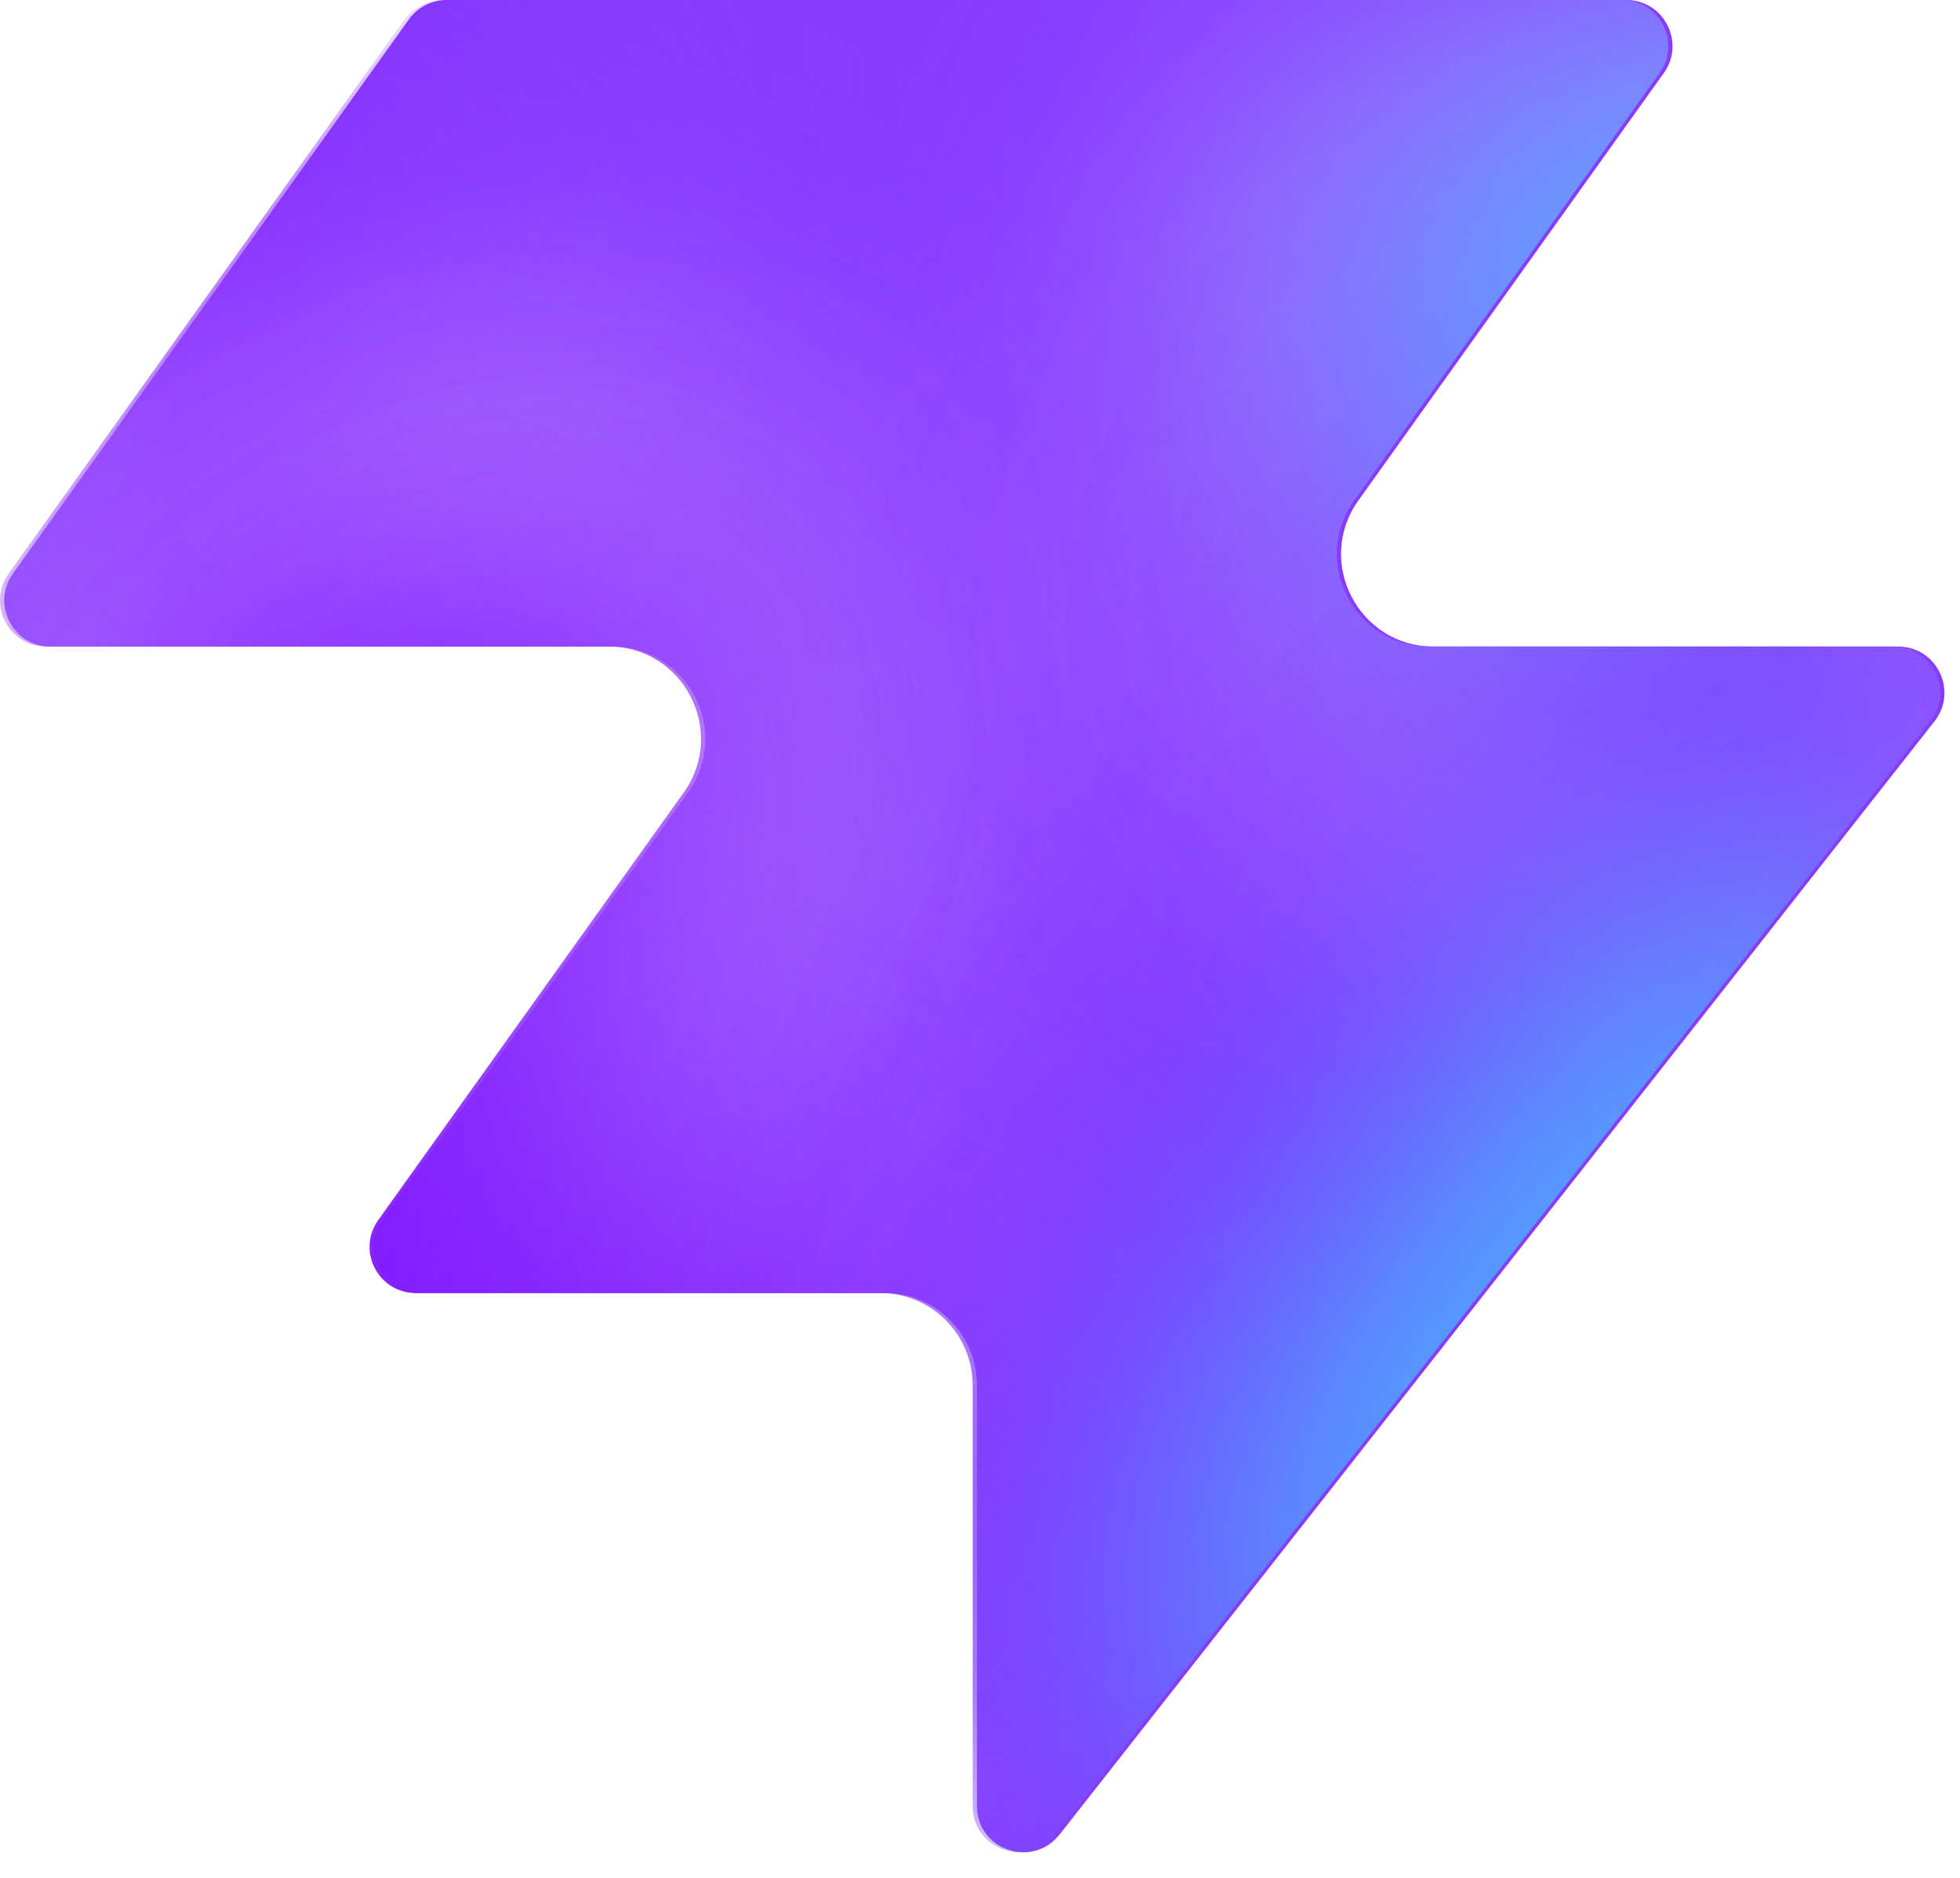
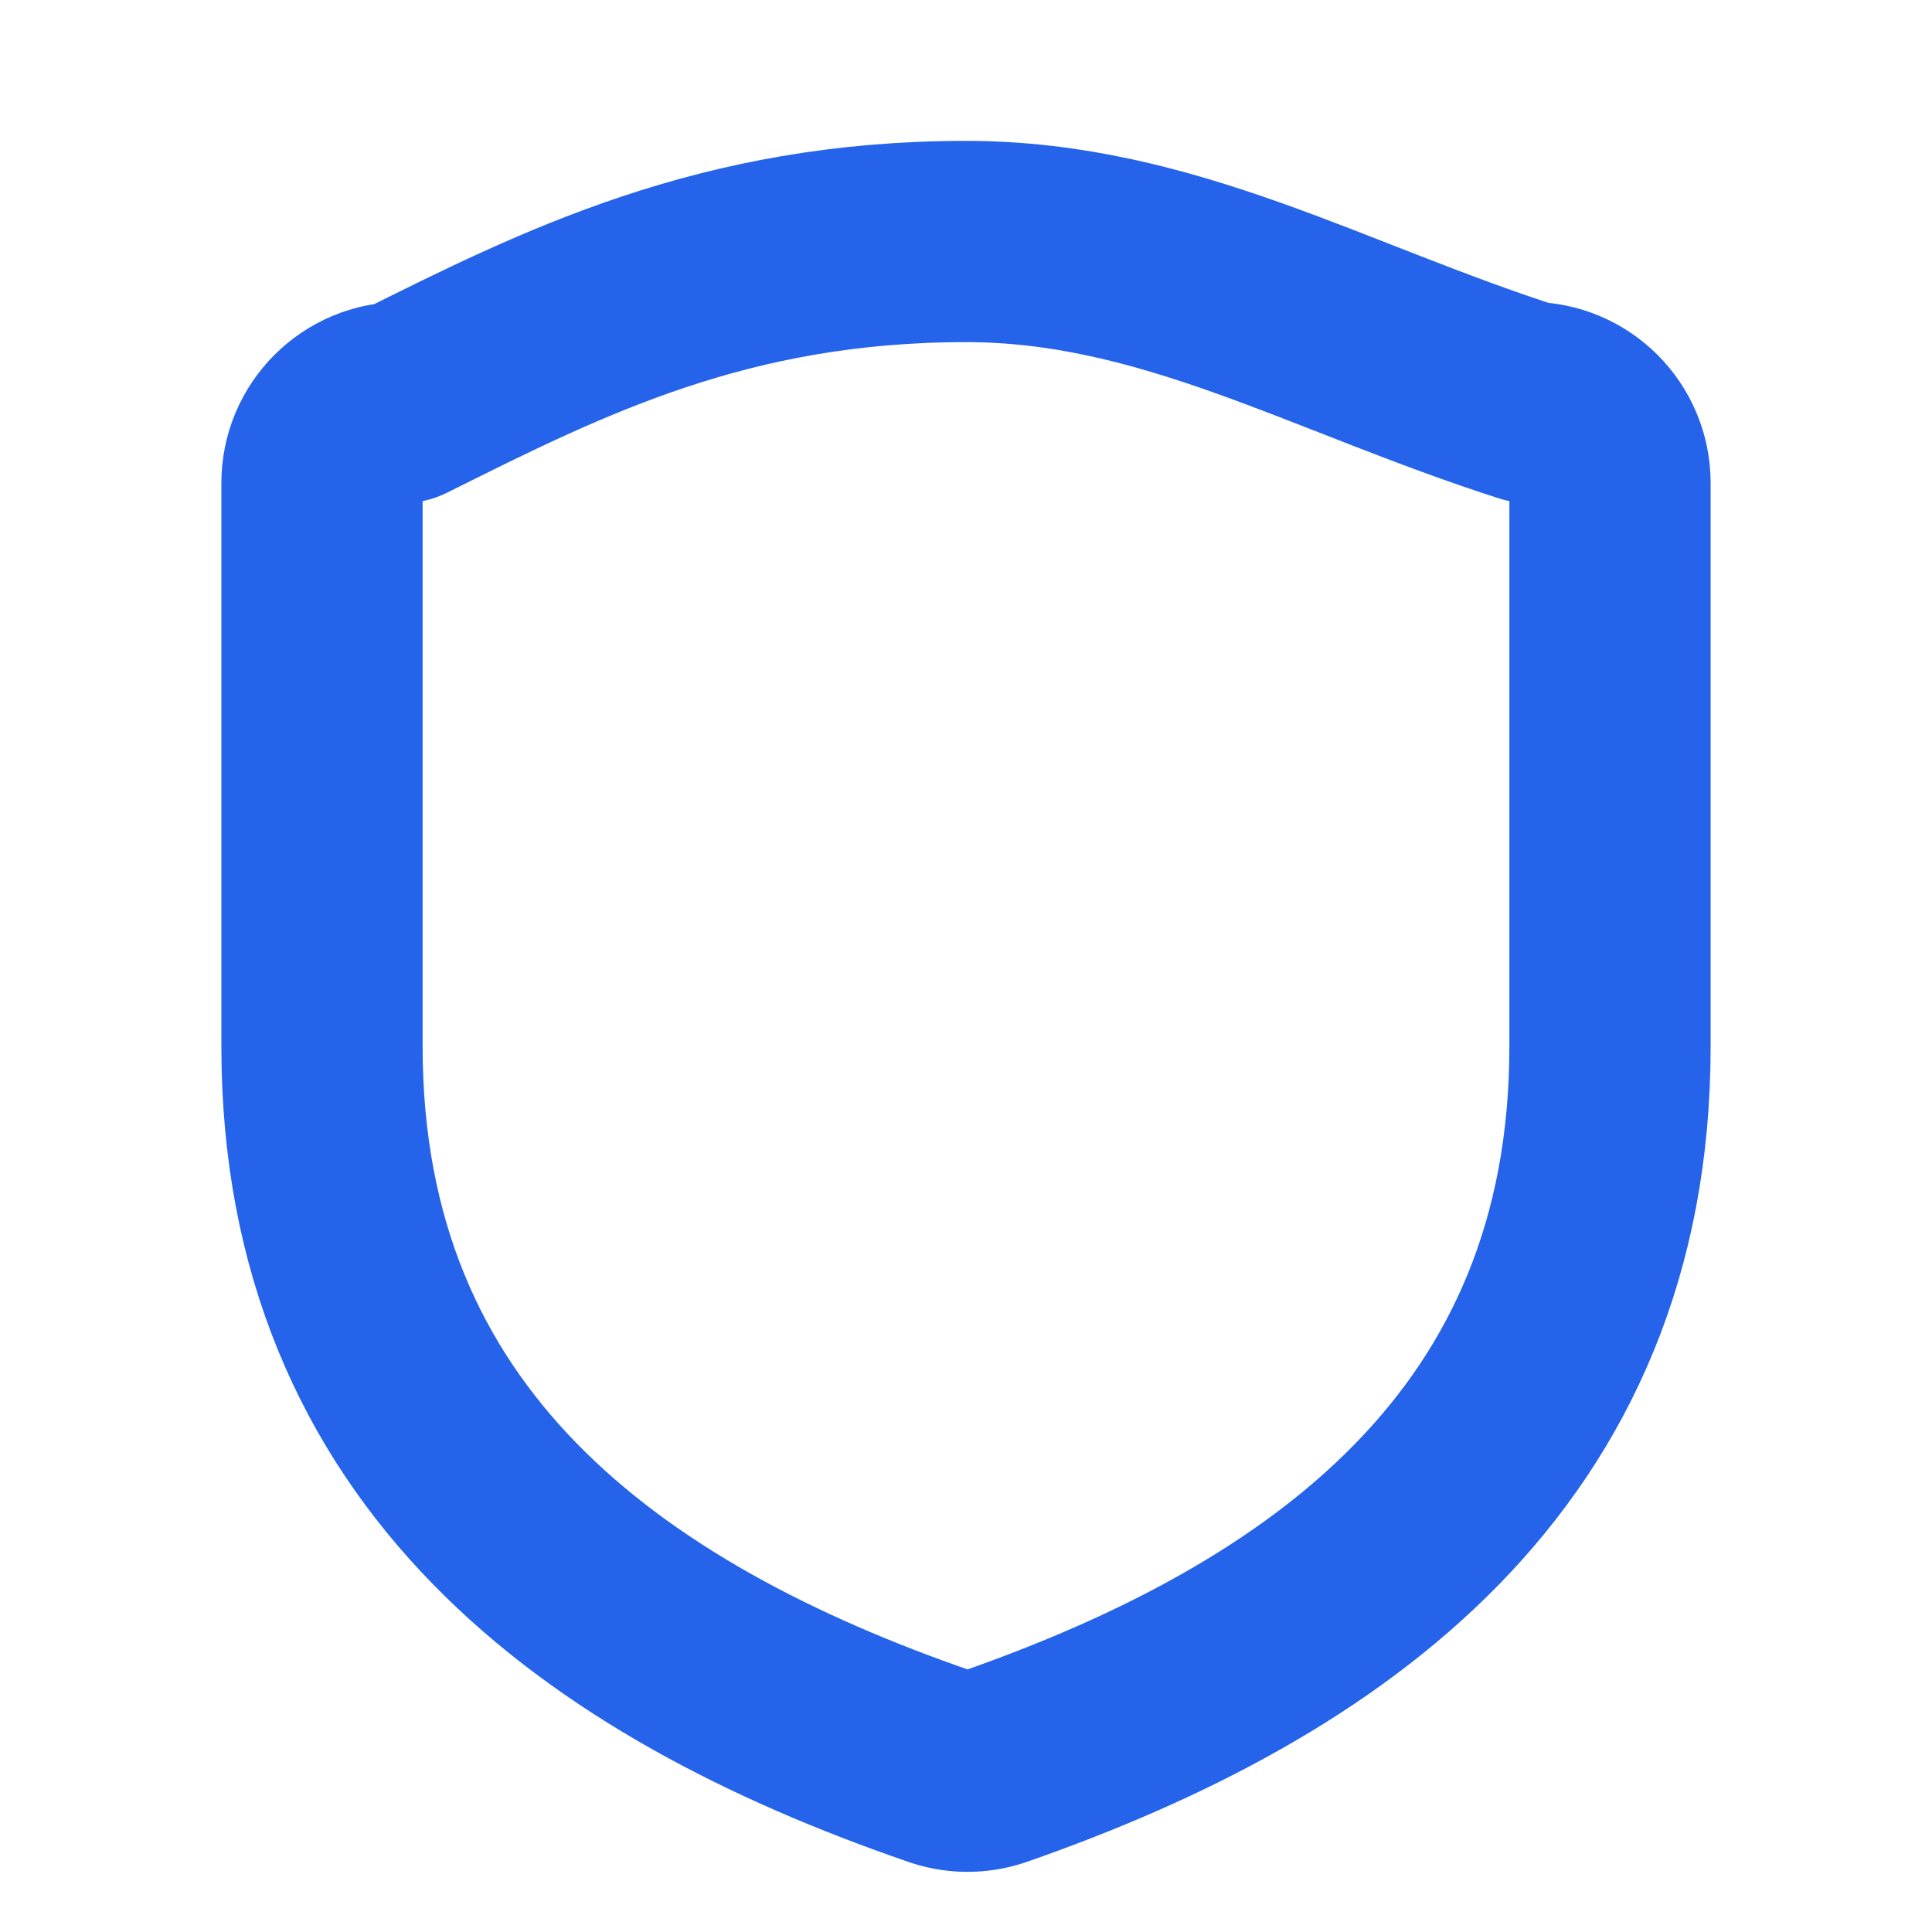
- <svg xmlns="http://www.w3.org/2000/svg" width="48" height="46" fill="none" viewBox="0 0 48 46">
-   <path fill="#863bff" d="M25.946 44.938c-.664.845-2.021.375-2.021-.698V33.937a2.26 2.26 0 0 0-2.262-2.262H10.287c-.92 0-1.456-1.04-.92-1.788l7.48-10.471c1.07-1.497 0-3.578-1.842-3.578H1.237c-.92 0-1.456-1.04-.92-1.788L10.013.474c.214-.297.556-.474.92-.474h28.894c.92 0 1.456 1.04.92 1.788l-7.48 10.471c-1.07 1.498 0 3.579 1.842 3.579h11.377c.943 0 1.473 1.088.89 1.83L25.947 44.94z" style="fill:#863bff;fill:color(display-p3 .525 .23 1);fill-opacity:1" />
-   <mask id="a" width="48" height="46" x="0" y="0" maskUnits="userSpaceOnUse" style="mask-type:alpha">
-     <path fill="#000" d="M25.842 44.938c-.664.844-2.021.375-2.021-.698V33.937a2.26 2.26 0 0 0-2.262-2.262H10.183c-.92 0-1.456-1.04-.92-1.788l7.48-10.471c1.07-1.498 0-3.579-1.842-3.579H1.133c-.92 0-1.456-1.04-.92-1.787L9.91.473c.214-.297.556-.474.92-.474h28.894c.92 0 1.456 1.04.92 1.788l-7.48 10.471c-1.07 1.498 0 3.578 1.842 3.578h11.377c.943 0 1.473 1.088.89 1.832L25.843 44.94z" style="fill:#000;fill-opacity:1" />
-   </mask>
-   <g mask="url(#a)">
-     <g filter="url(#b)">
-       <ellipse cx="5.508" cy="14.704" fill="#ede6ff" rx="5.508" ry="14.704" style="fill:#ede6ff;fill:color(display-p3 .927 .903 1);fill-opacity:1" transform="matrix(.00324 1 1 -.00324 -4.47 31.516)" />
-     </g>
-     <g filter="url(#c)">
-       <ellipse cx="10.399" cy="29.851" fill="#ede6ff" rx="10.399" ry="29.851" style="fill:#ede6ff;fill:color(display-p3 .927 .903 1);fill-opacity:1" transform="matrix(.00324 1 1 -.00324 -39.328 7.883)" />
-     </g>
-     <g filter="url(#d)">
-       <ellipse cx="5.508" cy="30.487" fill="#7e14ff" rx="5.508" ry="30.487" style="fill:#7e14ff;fill:color(display-p3 .492 .077 1);fill-opacity:1" transform="rotate(89.814 -25.913 -14.639)scale(1 -1)" />
-     </g>
-     <g filter="url(#e)">
-       <ellipse cx="5.508" cy="30.599" fill="#7e14ff" rx="5.508" ry="30.599" style="fill:#7e14ff;fill:color(display-p3 .492 .077 1);fill-opacity:1" transform="rotate(89.814 -32.644 -3.334)scale(1 -1)" />
-     </g>
-     <g filter="url(#f)">
-       <ellipse cx="5.508" cy="30.599" fill="#7e14ff" rx="5.508" ry="30.599" style="fill:#7e14ff;fill:color(display-p3 .492 .077 1);fill-opacity:1" transform="matrix(.00324 1 1 -.00324 -34.34 30.47)" />
-     </g>
-     <g filter="url(#g)">
-       <ellipse cx="14.072" cy="22.078" fill="#ede6ff" rx="14.072" ry="22.078" style="fill:#ede6ff;fill:color(display-p3 .927 .903 1);fill-opacity:1" transform="rotate(93.35 24.506 48.493)scale(-1 1)" />
-     </g>
-     <g filter="url(#h)">
-       <ellipse cx="3.47" cy="21.501" fill="#7e14ff" rx="3.47" ry="21.501" style="fill:#7e14ff;fill:color(display-p3 .492 .077 1);fill-opacity:1" transform="rotate(89.009 28.708 47.59)scale(-1 1)" />
-     </g>
-     <g filter="url(#i)">
-       <ellipse cx="3.47" cy="21.501" fill="#7e14ff" rx="3.47" ry="21.501" style="fill:#7e14ff;fill:color(display-p3 .492 .077 1);fill-opacity:1" transform="rotate(89.009 28.708 47.59)scale(-1 1)" />
-     </g>
-     <g filter="url(#j)">
-       <ellipse cx=".387" cy="8.972" fill="#7e14ff" rx="4.407" ry="29.108" style="fill:#7e14ff;fill:color(display-p3 .492 .077 1);fill-opacity:1" transform="rotate(39.51 .387 8.972)" />
-     </g>
-     <g filter="url(#k)">
-       <ellipse cx="47.523" cy="-6.092" fill="#7e14ff" rx="4.407" ry="29.108" style="fill:#7e14ff;fill:color(display-p3 .492 .077 1);fill-opacity:1" transform="rotate(37.892 47.523 -6.092)" />
-     </g>
-     <g filter="url(#l)">
-       <ellipse cx="41.412" cy="6.333" fill="#47bfff" rx="5.971" ry="9.665" style="fill:#47bfff;fill:color(display-p3 .28 .748 1);fill-opacity:1" transform="rotate(37.892 41.412 6.333)" />
-     </g>
-     <g filter="url(#m)">
-       <ellipse cx="-1.879" cy="38.332" fill="#7e14ff" rx="4.407" ry="29.108" style="fill:#7e14ff;fill:color(display-p3 .492 .077 1);fill-opacity:1" transform="rotate(37.892 -1.88 38.332)" />
-     </g>
-     <g filter="url(#n)">
-       <ellipse cx="-1.879" cy="38.332" fill="#7e14ff" rx="4.407" ry="29.108" style="fill:#7e14ff;fill:color(display-p3 .492 .077 1);fill-opacity:1" transform="rotate(37.892 -1.88 38.332)" />
-     </g>
-     <g filter="url(#o)">
-       <ellipse cx="35.651" cy="29.907" fill="#7e14ff" rx="4.407" ry="29.108" style="fill:#7e14ff;fill:color(display-p3 .492 .077 1);fill-opacity:1" transform="rotate(37.892 35.651 29.907)" />
-     </g>
-     <g filter="url(#p)">
-       <ellipse cx="38.418" cy="32.4" fill="#47bfff" rx="5.971" ry="15.297" style="fill:#47bfff;fill:color(display-p3 .28 .748 1);fill-opacity:1" transform="rotate(37.892 38.418 32.4)" />
-     </g>
-   </g>
-   <defs>
-     <filter id="b" width="60.045" height="41.654" x="-19.77" y="16.149" color-interpolation-filters="sRGB" filterUnits="userSpaceOnUse">
-       <feFlood flood-opacity="0" result="BackgroundImageFix" />
-       <feBlend in="SourceGraphic" in2="BackgroundImageFix" result="shape" />
-       <feGaussianBlur result="effect1_foregroundBlur_2002_17158" stdDeviation="7.659" />
-     </filter>
-     <filter id="c" width="90.34" height="51.437" x="-54.613" y="-7.533" color-interpolation-filters="sRGB" filterUnits="userSpaceOnUse">
-       <feFlood flood-opacity="0" result="BackgroundImageFix" />
-       <feBlend in="SourceGraphic" in2="BackgroundImageFix" result="shape" />
-       <feGaussianBlur result="effect1_foregroundBlur_2002_17158" stdDeviation="7.659" />
-     </filter>
-     <filter id="d" width="79.355" height="29.4" x="-49.64" y="2.03" color-interpolation-filters="sRGB" filterUnits="userSpaceOnUse">
-       <feFlood flood-opacity="0" result="BackgroundImageFix" />
-       <feBlend in="SourceGraphic" in2="BackgroundImageFix" result="shape" />
-       <feGaussianBlur result="effect1_foregroundBlur_2002_17158" stdDeviation="4.596" />
-     </filter>
-     <filter id="e" width="79.579" height="29.4" x="-45.045" y="20.029" color-interpolation-filters="sRGB" filterUnits="userSpaceOnUse">
-       <feFlood flood-opacity="0" result="BackgroundImageFix" />
-       <feBlend in="SourceGraphic" in2="BackgroundImageFix" result="shape" />
-       <feGaussianBlur result="effect1_foregroundBlur_2002_17158" stdDeviation="4.596" />
-     </filter>
-     <filter id="f" width="79.579" height="29.4" x="-43.513" y="21.178" color-interpolation-filters="sRGB" filterUnits="userSpaceOnUse">
-       <feFlood flood-opacity="0" result="BackgroundImageFix" />
-       <feBlend in="SourceGraphic" in2="BackgroundImageFix" result="shape" />
-       <feGaussianBlur result="effect1_foregroundBlur_2002_17158" stdDeviation="4.596" />
-     </filter>
-     <filter id="g" width="74.749" height="58.852" x="15.756" y="-17.901" color-interpolation-filters="sRGB" filterUnits="userSpaceOnUse">
-       <feFlood flood-opacity="0" result="BackgroundImageFix" />
-       <feBlend in="SourceGraphic" in2="BackgroundImageFix" result="shape" />
-       <feGaussianBlur result="effect1_foregroundBlur_2002_17158" stdDeviation="7.659" />
-     </filter>
-     <filter id="h" width="61.377" height="25.362" x="23.548" y="2.284" color-interpolation-filters="sRGB" filterUnits="userSpaceOnUse">
-       <feFlood flood-opacity="0" result="BackgroundImageFix" />
-       <feBlend in="SourceGraphic" in2="BackgroundImageFix" result="shape" />
-       <feGaussianBlur result="effect1_foregroundBlur_2002_17158" stdDeviation="4.596" />
-     </filter>
-     <filter id="i" width="61.377" height="25.362" x="23.548" y="2.284" color-interpolation-filters="sRGB" filterUnits="userSpaceOnUse">
-       <feFlood flood-opacity="0" result="BackgroundImageFix" />
-       <feBlend in="SourceGraphic" in2="BackgroundImageFix" result="shape" />
-       <feGaussianBlur result="effect1_foregroundBlur_2002_17158" stdDeviation="4.596" />
-     </filter>
-     <filter id="j" width="56.045" height="63.649" x="-27.636" y="-22.853" color-interpolation-filters="sRGB" filterUnits="userSpaceOnUse">
-       <feFlood flood-opacity="0" result="BackgroundImageFix" />
-       <feBlend in="SourceGraphic" in2="BackgroundImageFix" result="shape" />
-       <feGaussianBlur result="effect1_foregroundBlur_2002_17158" stdDeviation="4.596" />
-     </filter>
-     <filter id="k" width="54.814" height="64.646" x="20.116" y="-38.415" color-interpolation-filters="sRGB" filterUnits="userSpaceOnUse">
-       <feFlood flood-opacity="0" result="BackgroundImageFix" />
-       <feBlend in="SourceGraphic" in2="BackgroundImageFix" result="shape" />
-       <feGaussianBlur result="effect1_foregroundBlur_2002_17158" stdDeviation="4.596" />
-     </filter>
-     <filter id="l" width="33.541" height="35.313" x="24.641" y="-11.323" color-interpolation-filters="sRGB" filterUnits="userSpaceOnUse">
-       <feFlood flood-opacity="0" result="BackgroundImageFix" />
-       <feBlend in="SourceGraphic" in2="BackgroundImageFix" result="shape" />
-       <feGaussianBlur result="effect1_foregroundBlur_2002_17158" stdDeviation="4.596" />
-     </filter>
-     <filter id="m" width="54.814" height="64.646" x="-29.286" y="6.009" color-interpolation-filters="sRGB" filterUnits="userSpaceOnUse">
-       <feFlood flood-opacity="0" result="BackgroundImageFix" />
-       <feBlend in="SourceGraphic" in2="BackgroundImageFix" result="shape" />
-       <feGaussianBlur result="effect1_foregroundBlur_2002_17158" stdDeviation="4.596" />
-     </filter>
-     <filter id="n" width="54.814" height="64.646" x="-29.286" y="6.009" color-interpolation-filters="sRGB" filterUnits="userSpaceOnUse">
-       <feFlood flood-opacity="0" result="BackgroundImageFix" />
-       <feBlend in="SourceGraphic" in2="BackgroundImageFix" result="shape" />
-       <feGaussianBlur result="effect1_foregroundBlur_2002_17158" stdDeviation="4.596" />
-     </filter>
-     <filter id="o" width="54.814" height="64.646" x="8.244" y="-2.416" color-interpolation-filters="sRGB" filterUnits="userSpaceOnUse">
-       <feFlood flood-opacity="0" result="BackgroundImageFix" />
-       <feBlend in="SourceGraphic" in2="BackgroundImageFix" result="shape" />
-       <feGaussianBlur result="effect1_foregroundBlur_2002_17158" stdDeviation="4.596" />
-     </filter>
-     <filter id="p" width="39.409" height="43.623" x="18.713" y="10.588" color-interpolation-filters="sRGB" filterUnits="userSpaceOnUse">
-       <feFlood flood-opacity="0" result="BackgroundImageFix" />
-       <feBlend in="SourceGraphic" in2="BackgroundImageFix" result="shape" />
-       <feGaussianBlur result="effect1_foregroundBlur_2002_17158" stdDeviation="4.596" />
-     </filter>
-   </defs>
+ <svg xmlns="http://www.w3.org/2000/svg" width="32" height="32" viewBox="0 0 24 24" fill="none" stroke="#2563eb" stroke-width="2.5" stroke-linecap="round" stroke-linejoin="round">
+   <path d="M20 13c0 5-3.5 7.5-7.66 8.95a1 1 0 0 1-.67-.01C7.5 20.5 4 18 4 13V6a1 1 0 0 1 1-1c2-1 4-2 7-2 2.5 0 4.5 1.2 7 2a1 1 0 0 1 1 1v7z" />
</svg>
